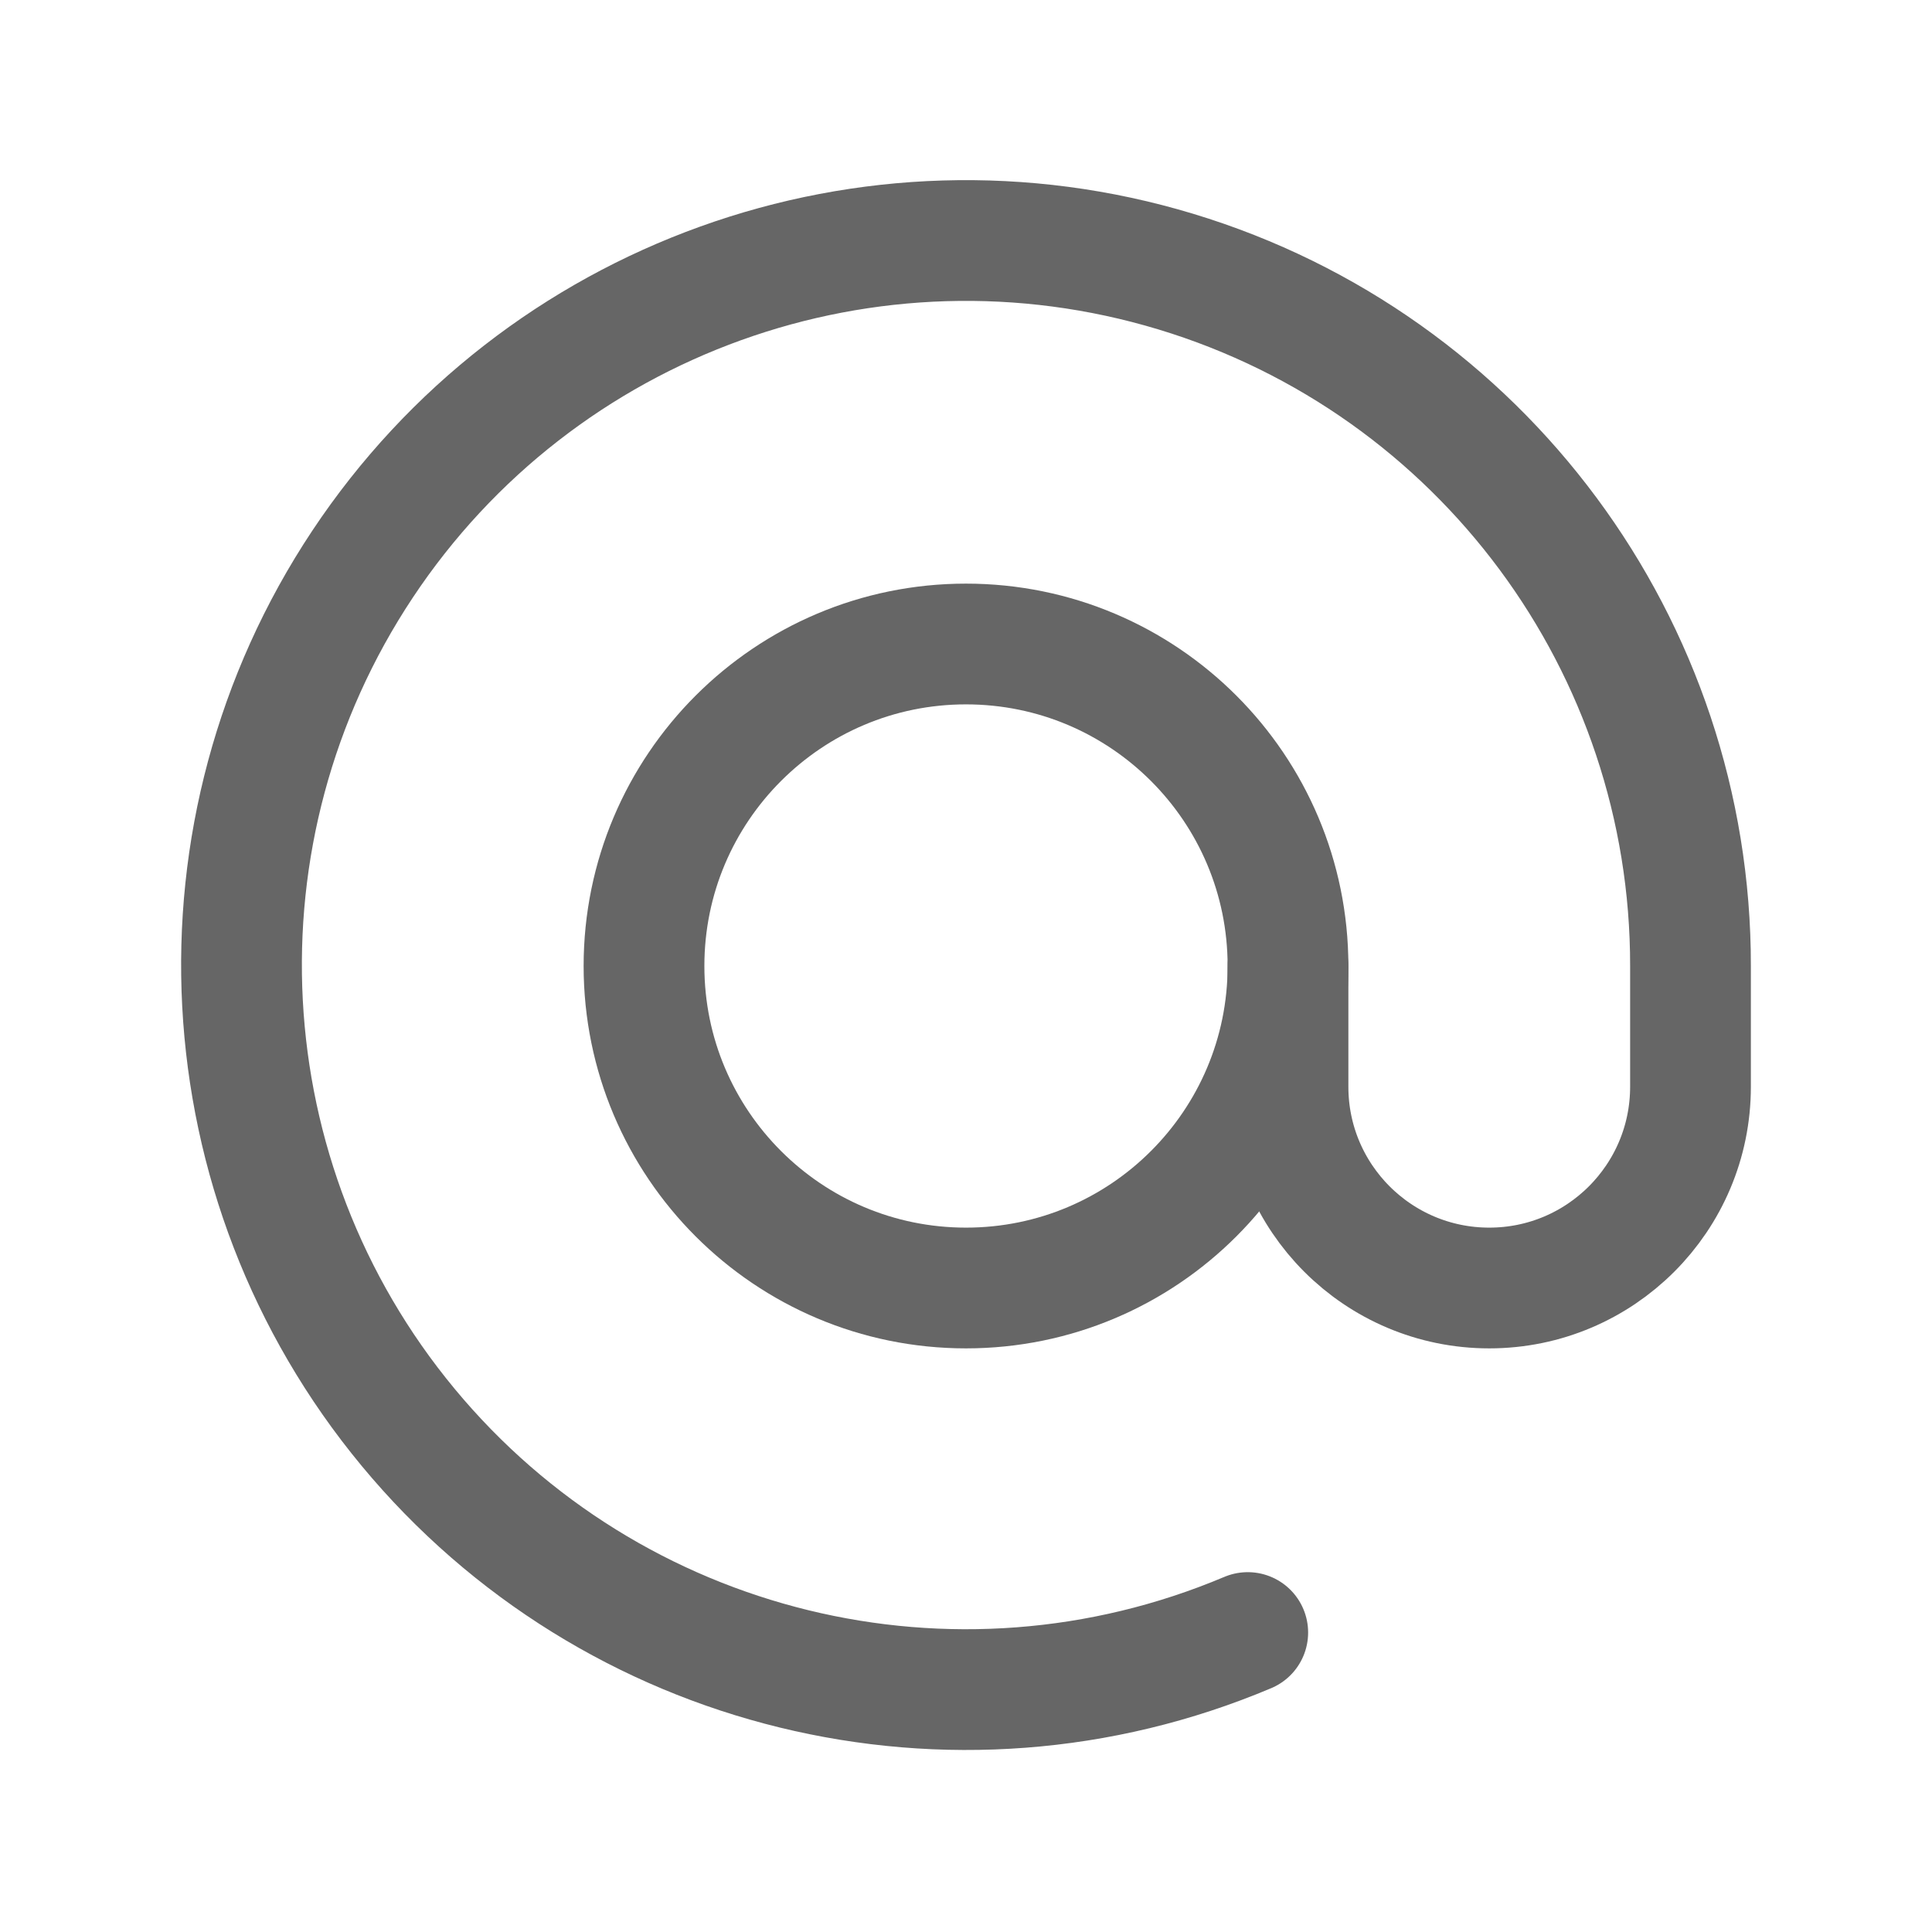
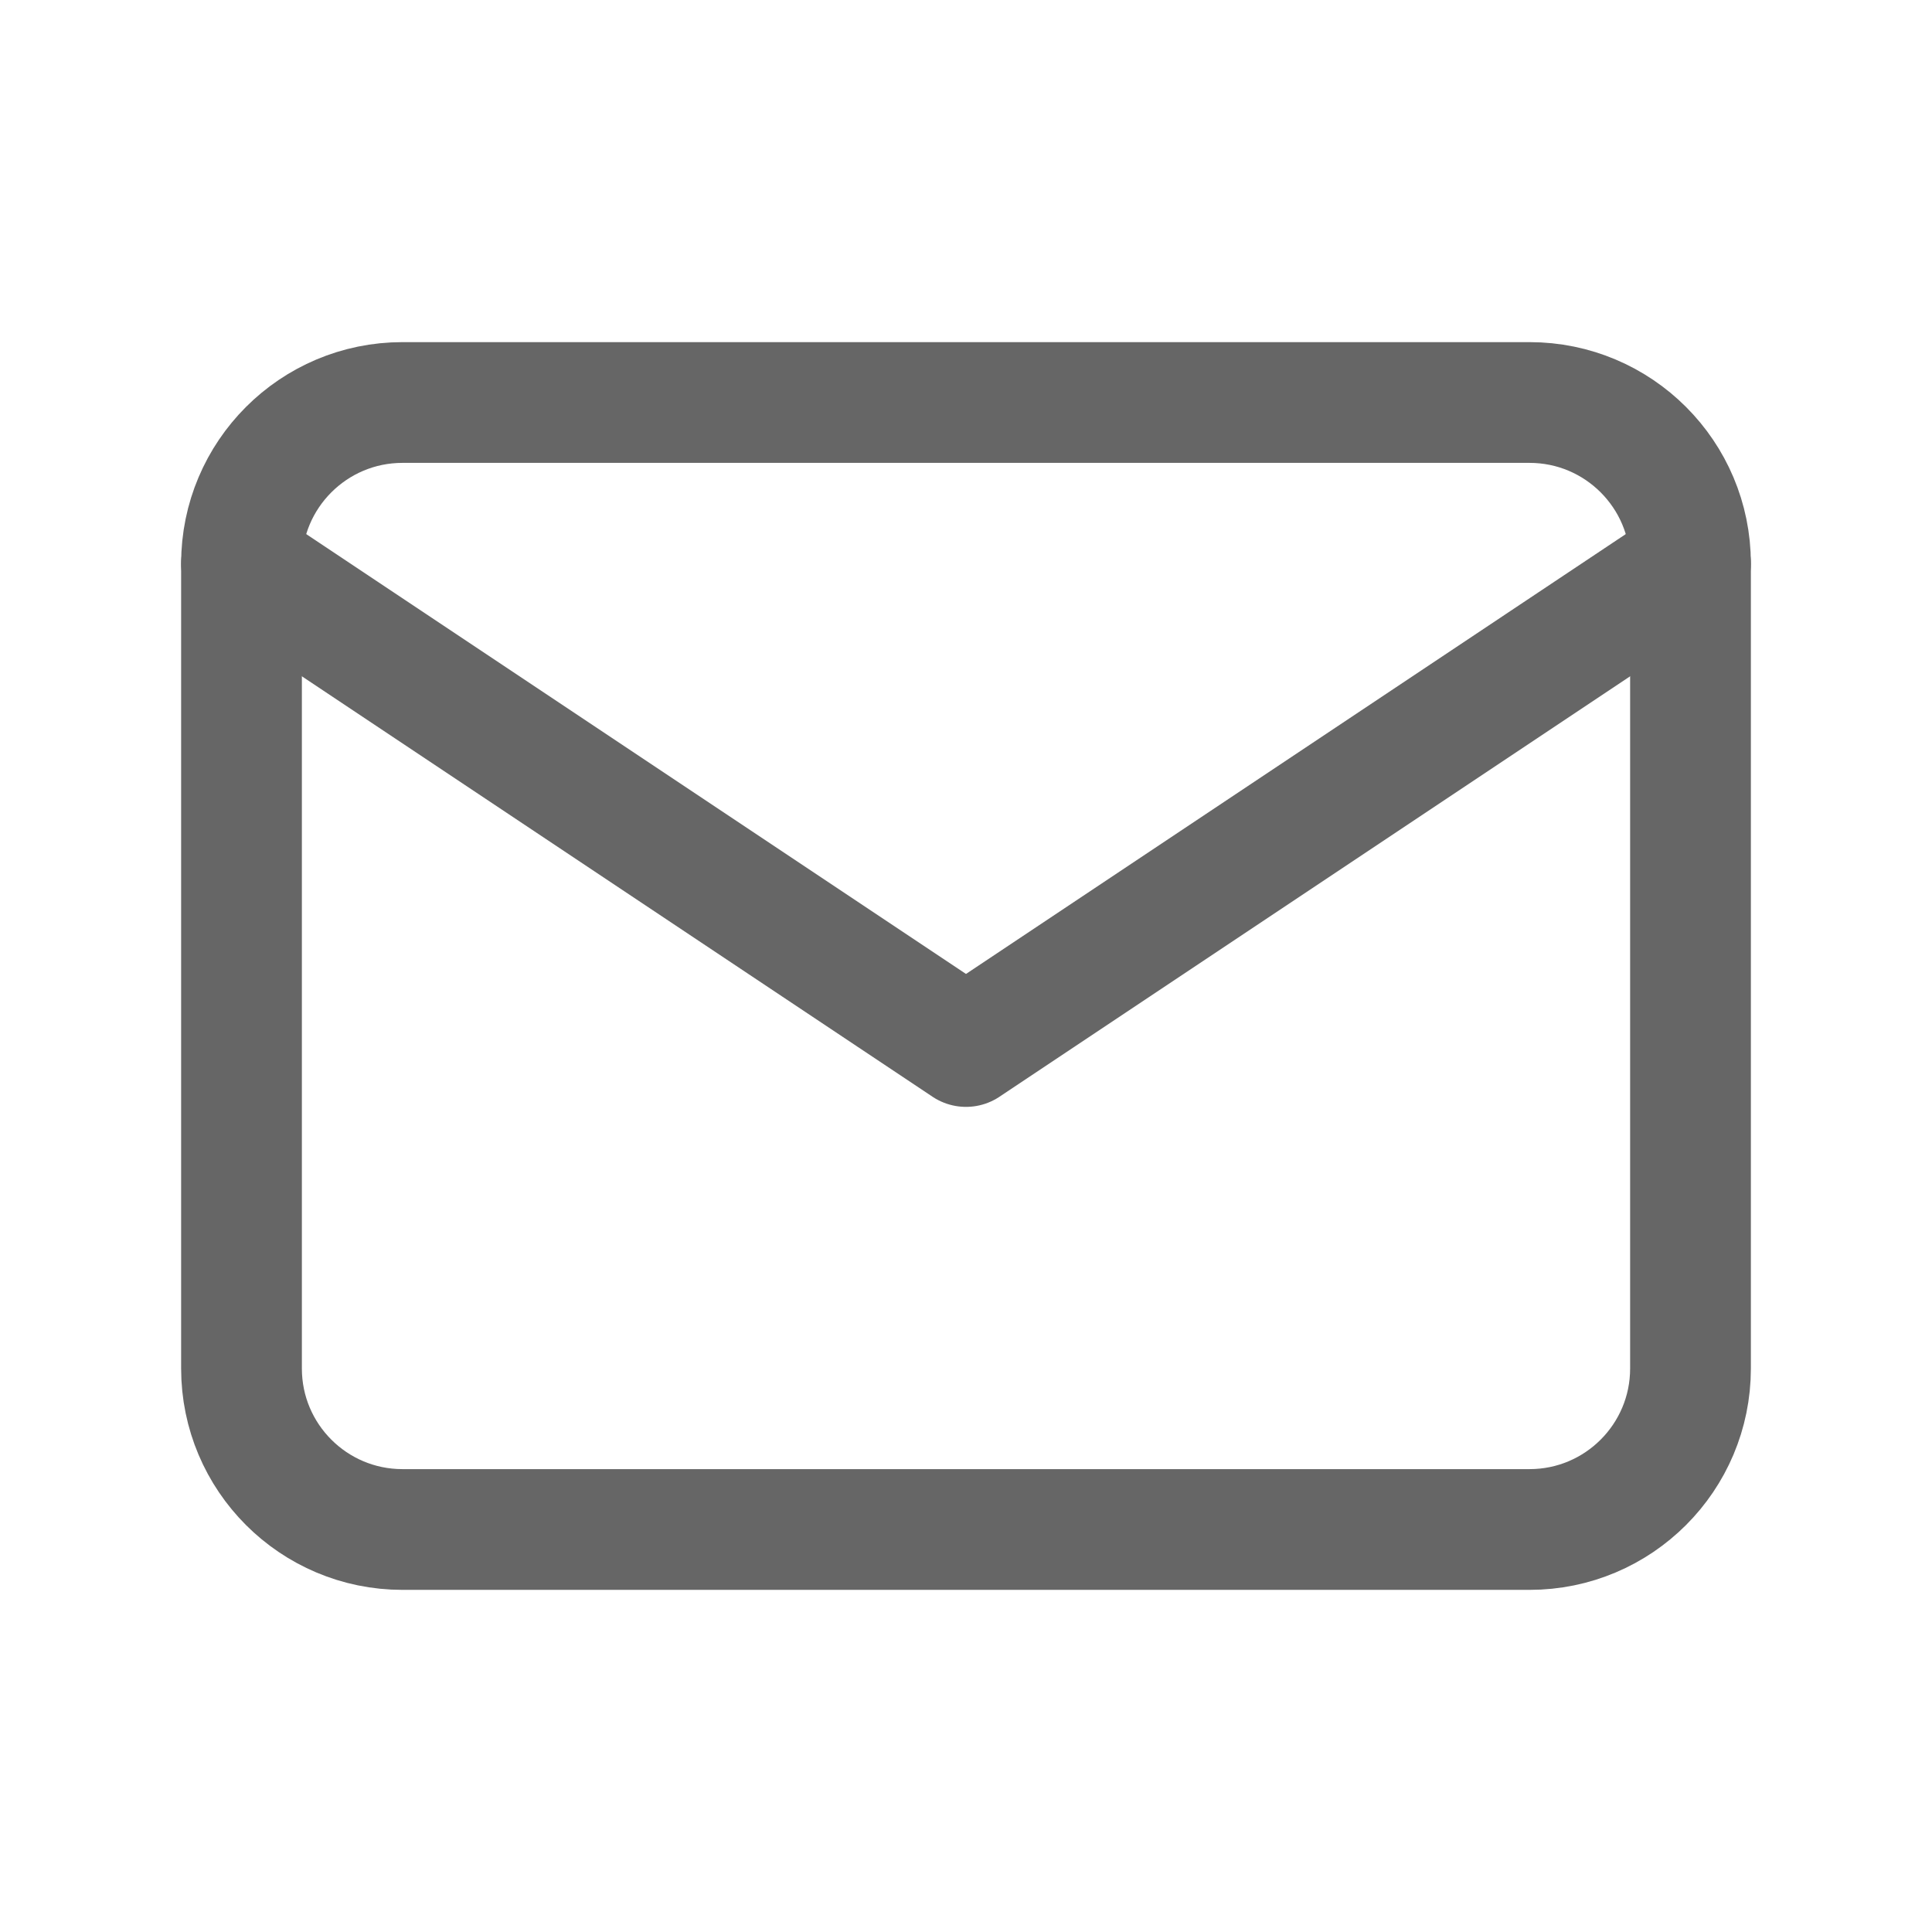
- <svg xmlns="http://www.w3.org/2000/svg" class="icon icon-tabler icon-tabler-at" width="48" height="48" viewBox="0 0 24 24" stroke-width="1.5" stroke="#666" fill="none" stroke-linecap="round" stroke-linejoin="round">
+ <svg xmlns="http://www.w3.org/2000/svg" class="icon icon-tabler icon-tabler-mail" width="44" height="44" viewBox="0 0 24 24" stroke-width="1.5" stroke="#666" fill="none" stroke-linecap="round" stroke-linejoin="round">
  <path stroke="none" d="M0 0h24v24H0z" fill="none" />
-   <circle cx="12" cy="12" r="4" />
-   <path d="M16 12v1.5a2.5 2.5 0 0 0 5 0v-1.5a9 9 0 1 0 -5.5 8.28" />
+   <rect x="3" y="5" width="18" height="14" rx="2" />
+   <polyline points="3 7 12 13 21 7" />
</svg>
